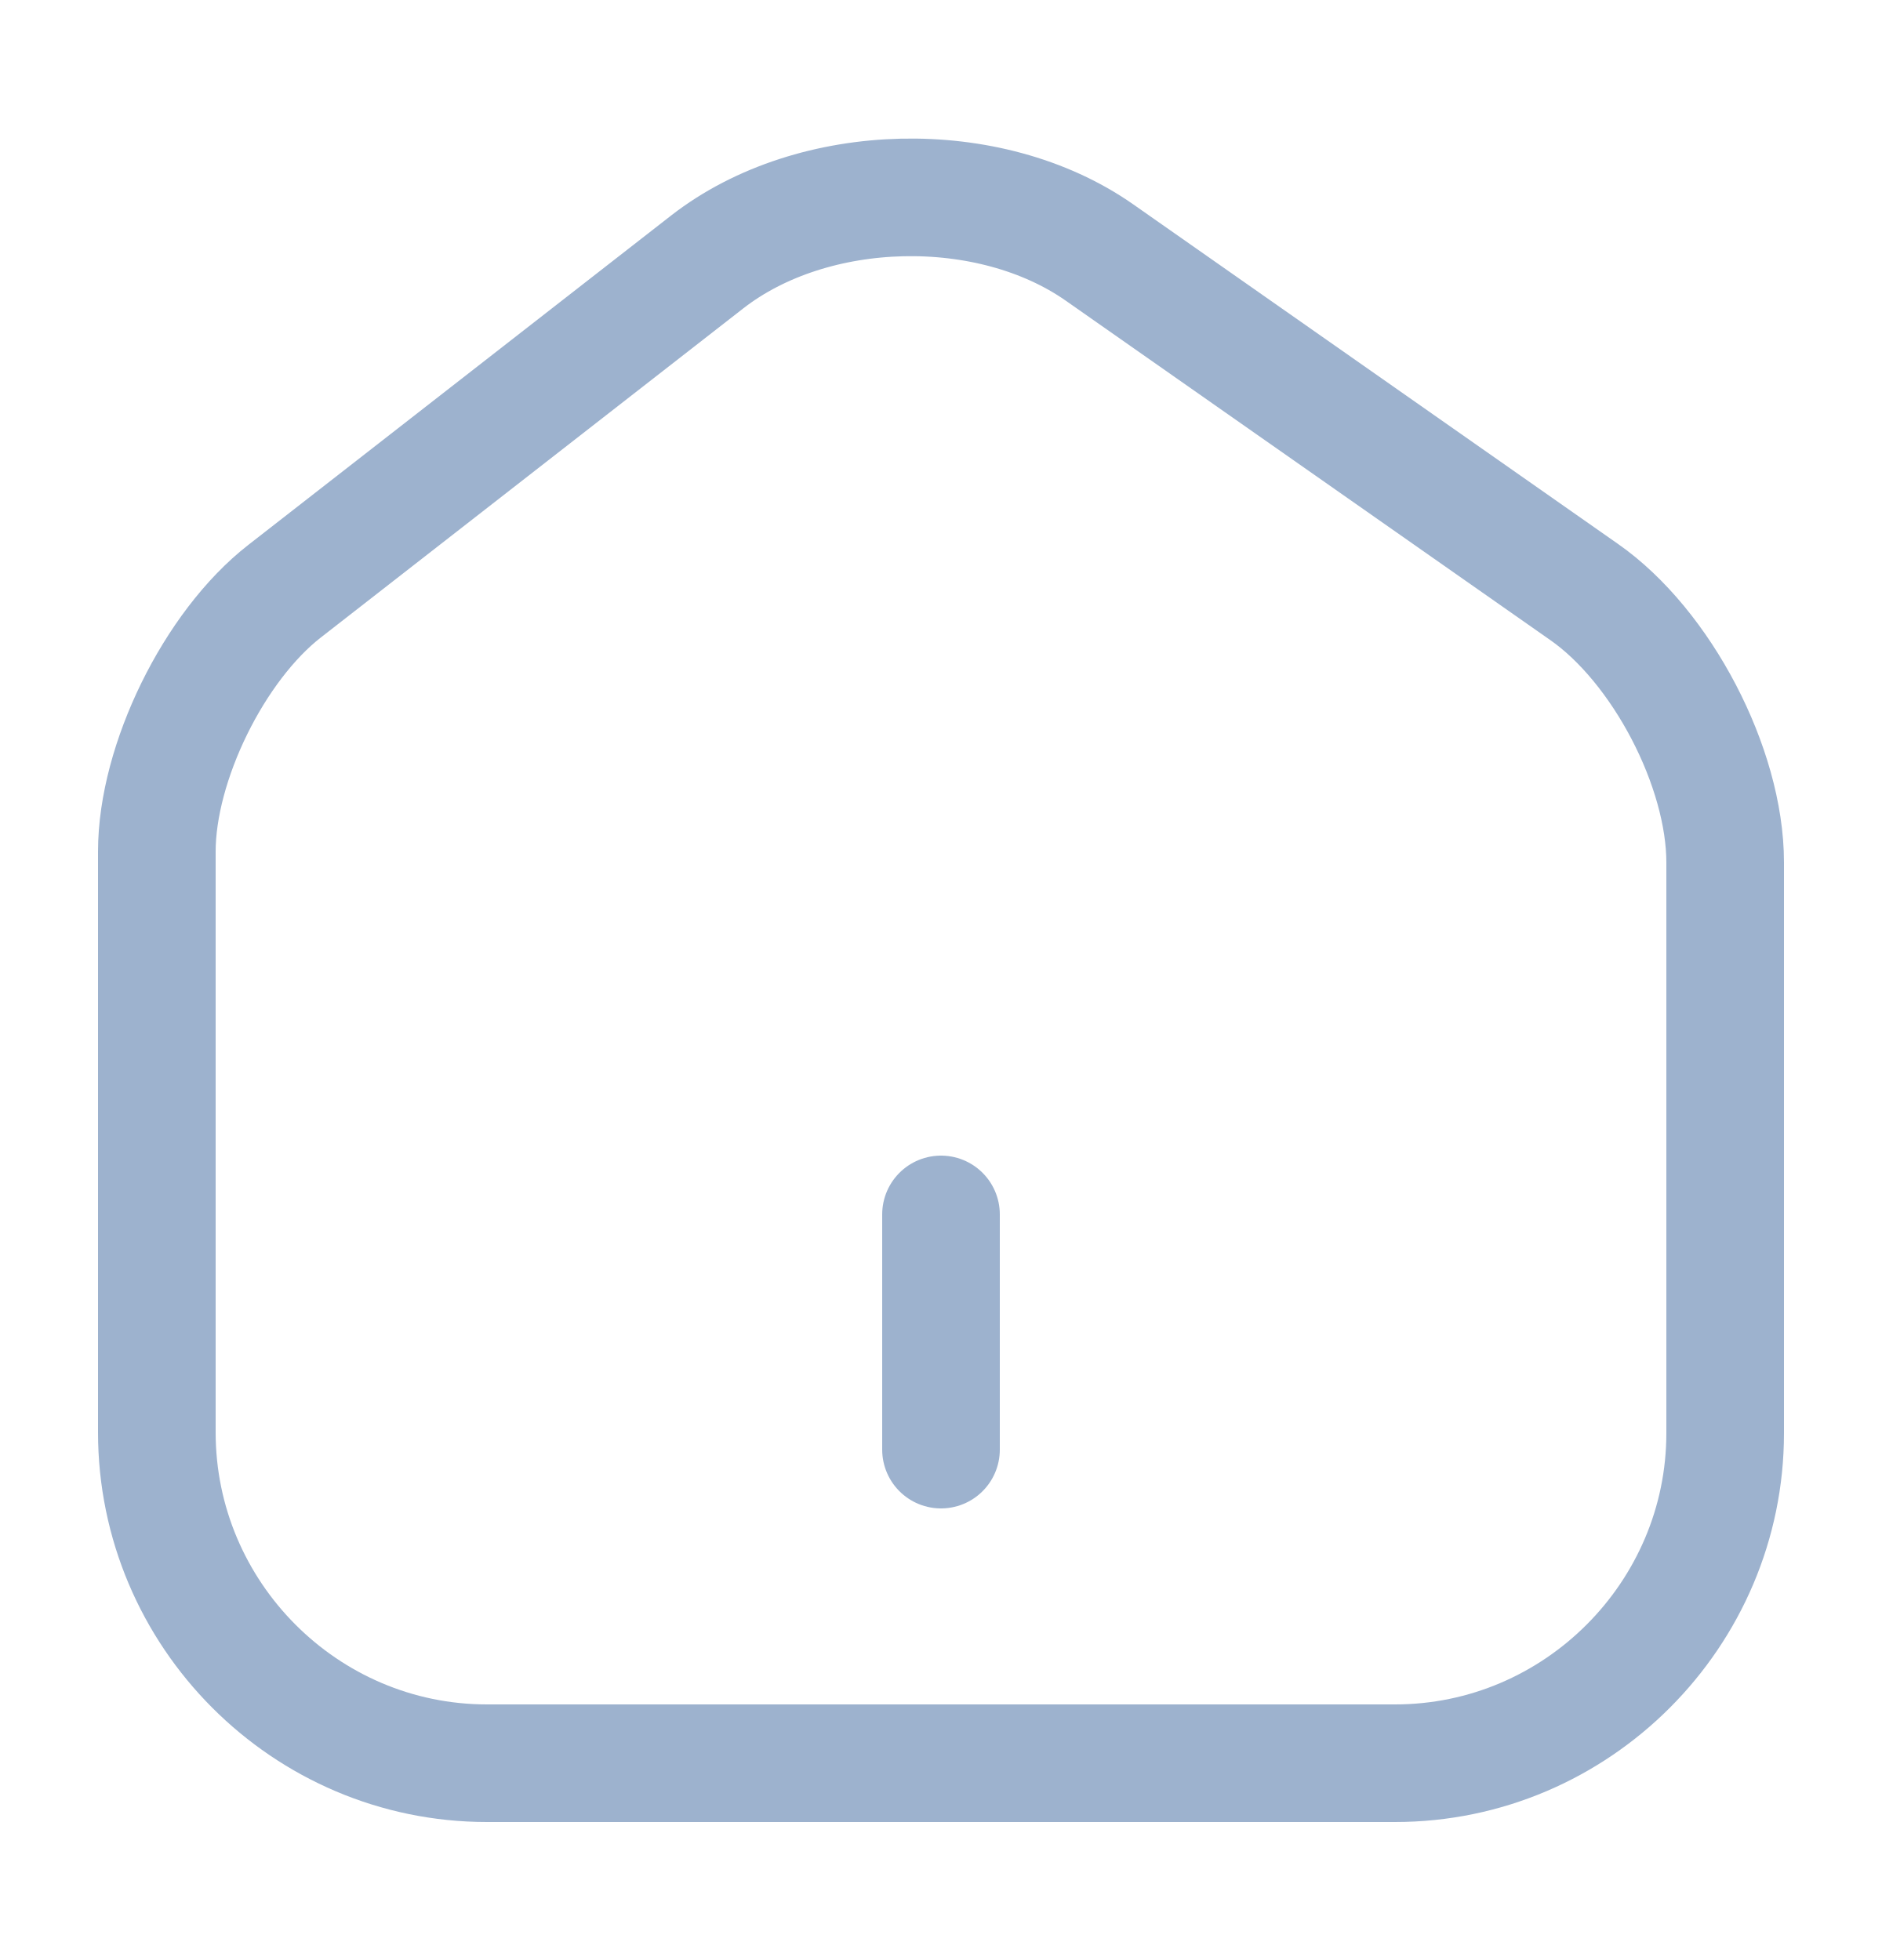
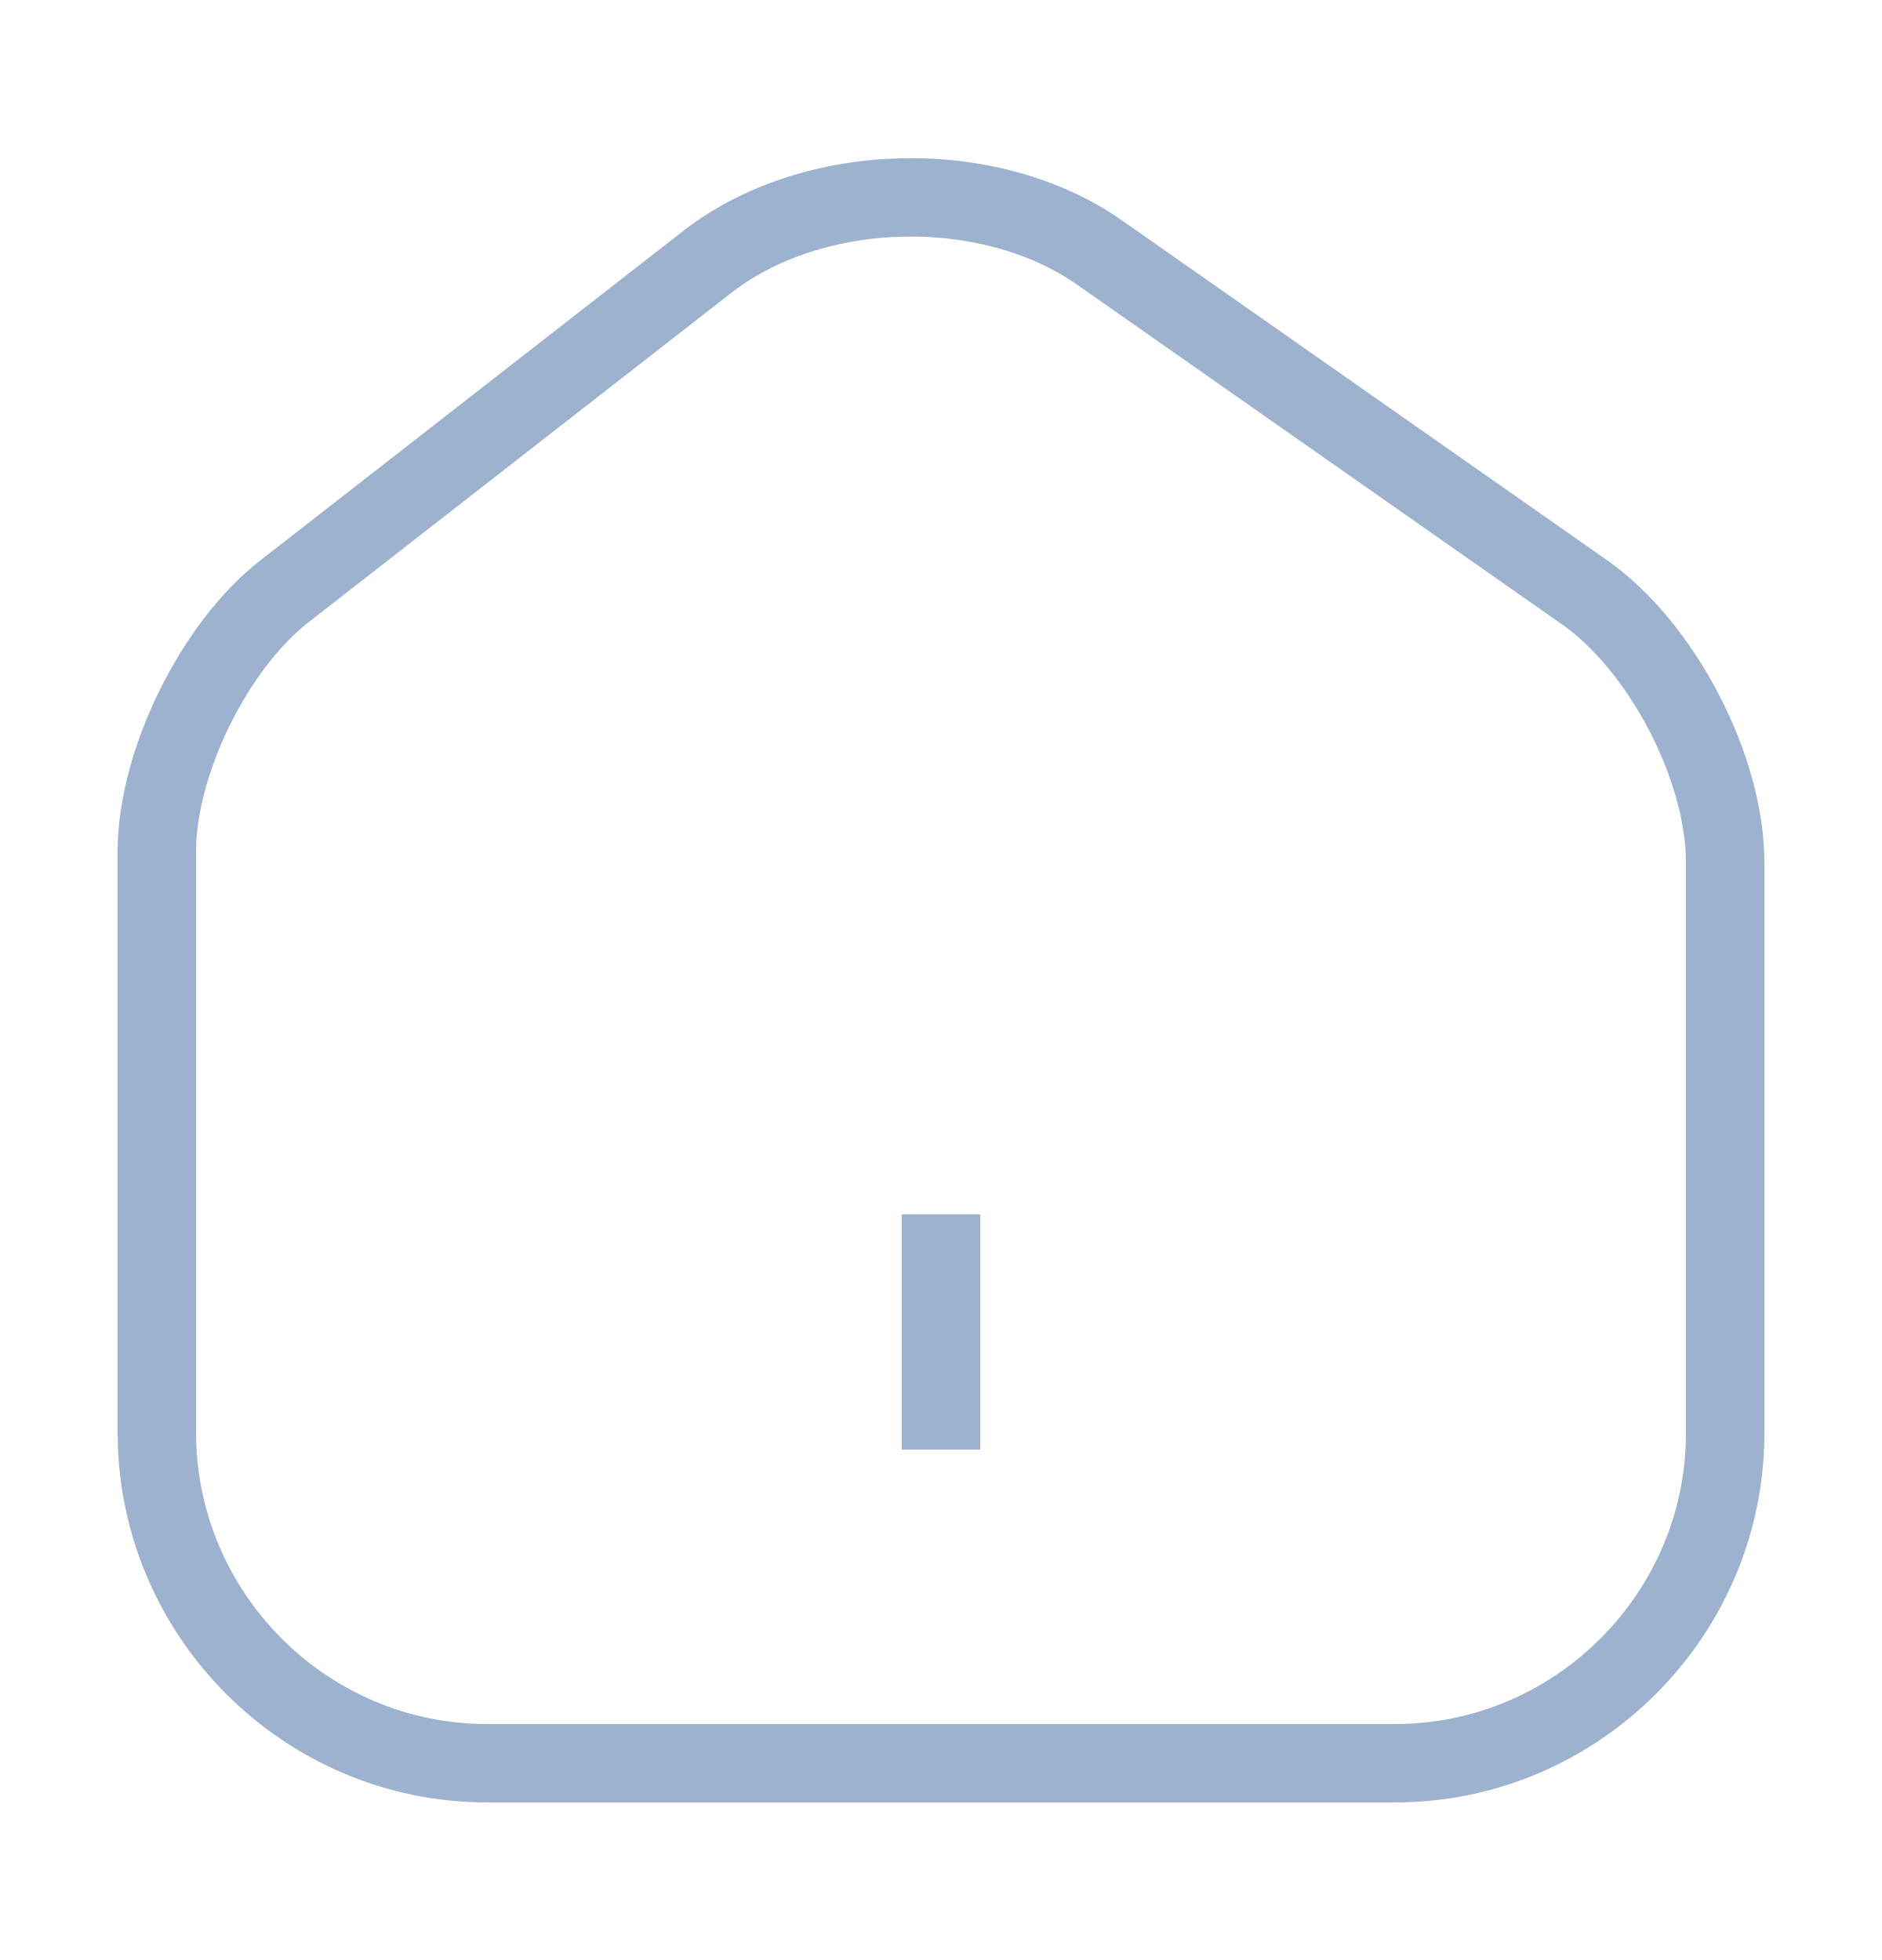
<svg xmlns="http://www.w3.org/2000/svg" width="24" height="25" viewBox="0 0 24 25" fill="none">
-   <path d="M9.02 3.34L3.63 7.54C2.73 8.24 2 9.73 2 10.86V18.27C2 20.59 3.89 22.49 6.21 22.49H17.79C20.11 22.49 22 20.59 22 18.28V11C22 9.79 21.19 8.24 20.2 7.55L14.02 3.22C12.62 2.24 10.37 2.29 9.02 3.34Z" stroke="#9DB2CE" stroke-width="1.5" stroke-linecap="round" stroke-linejoin="round" />
-   <path d="M12 18.49V15.49" stroke="#9DB2CE" stroke-width="1.5" stroke-linecap="round" stroke-linejoin="round" />
+   <path d="M9.02 3.34L3.63 7.54C2.73 8.24 2 9.73 2 10.86V18.27C2 20.59 3.89 22.49 6.21 22.49H17.79C20.11 22.49 22 20.59 22 18.28V11C22 9.79 21.19 8.24 20.2 7.55L14.02 3.22C12.62 2.24 10.37 2.29 9.02 3.34Z" stroke="#9DB2CE" strokeWidth="1.5" strokeLinecap="round" strokeLinejoin="round" />
+   <path d="M12 18.49V15.49" stroke="#9DB2CE" strokeWidth="1.5" strokeLinecap="round" strokeLinejoin="round" />
</svg>
